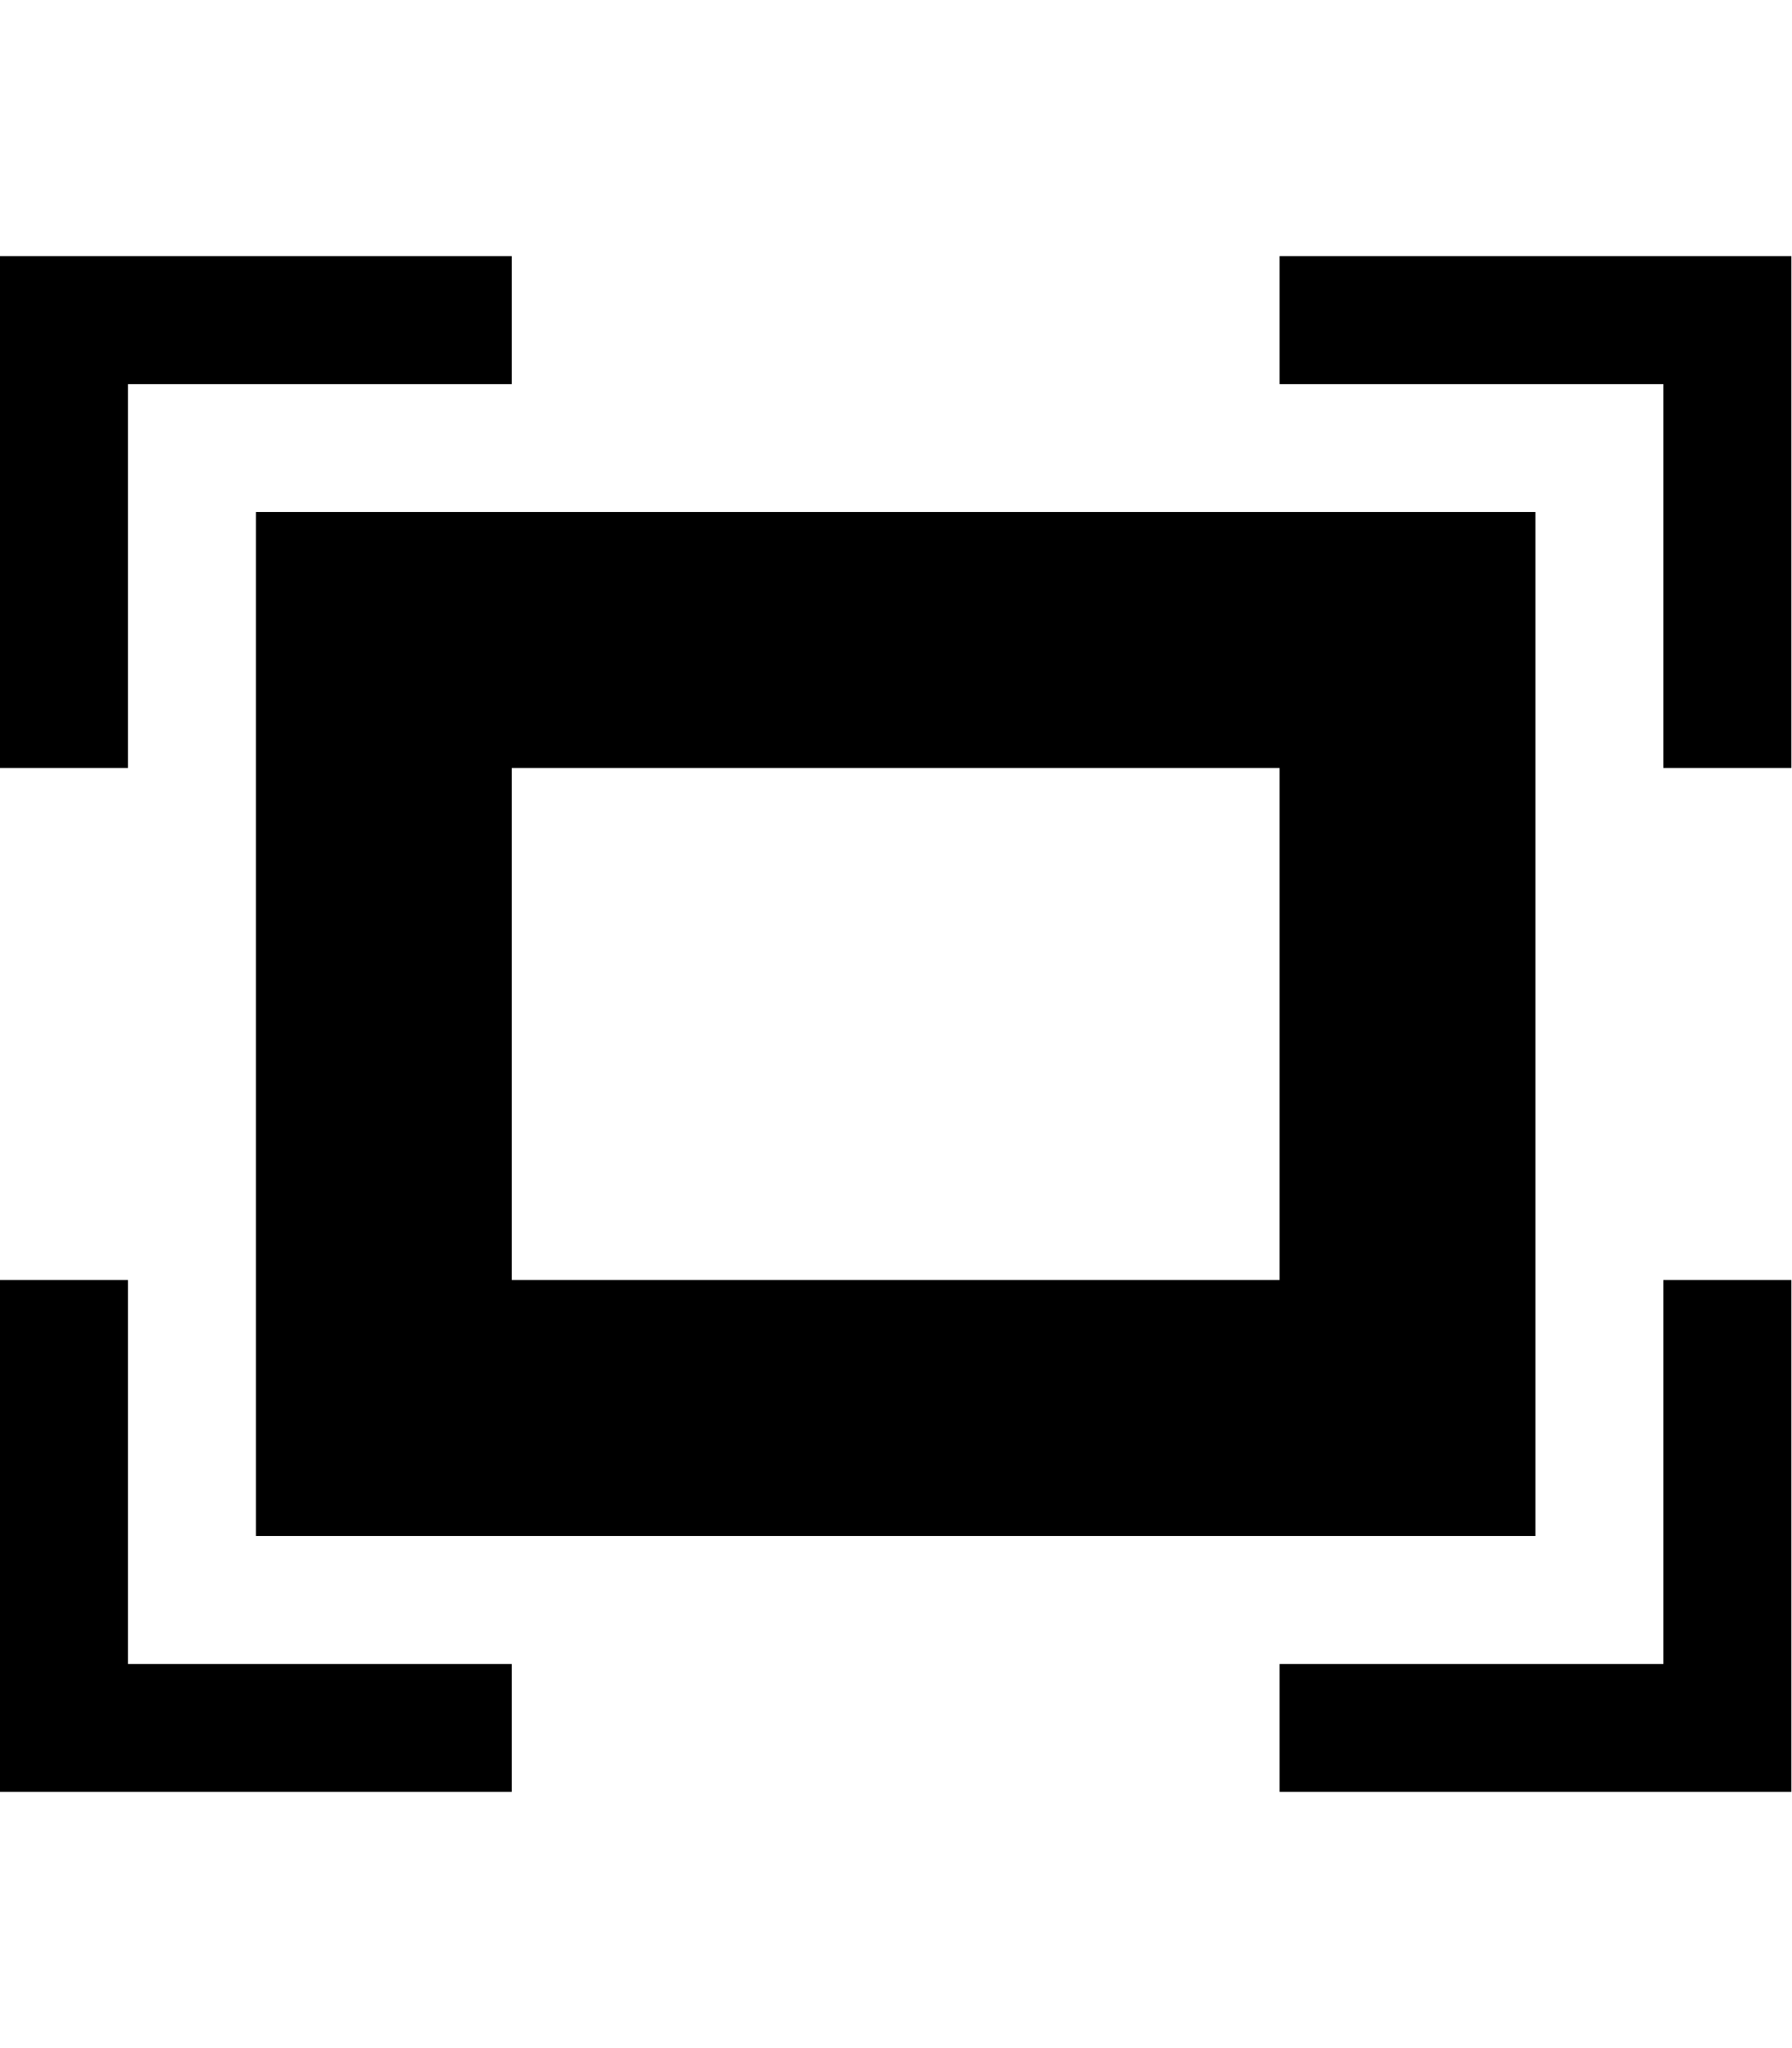
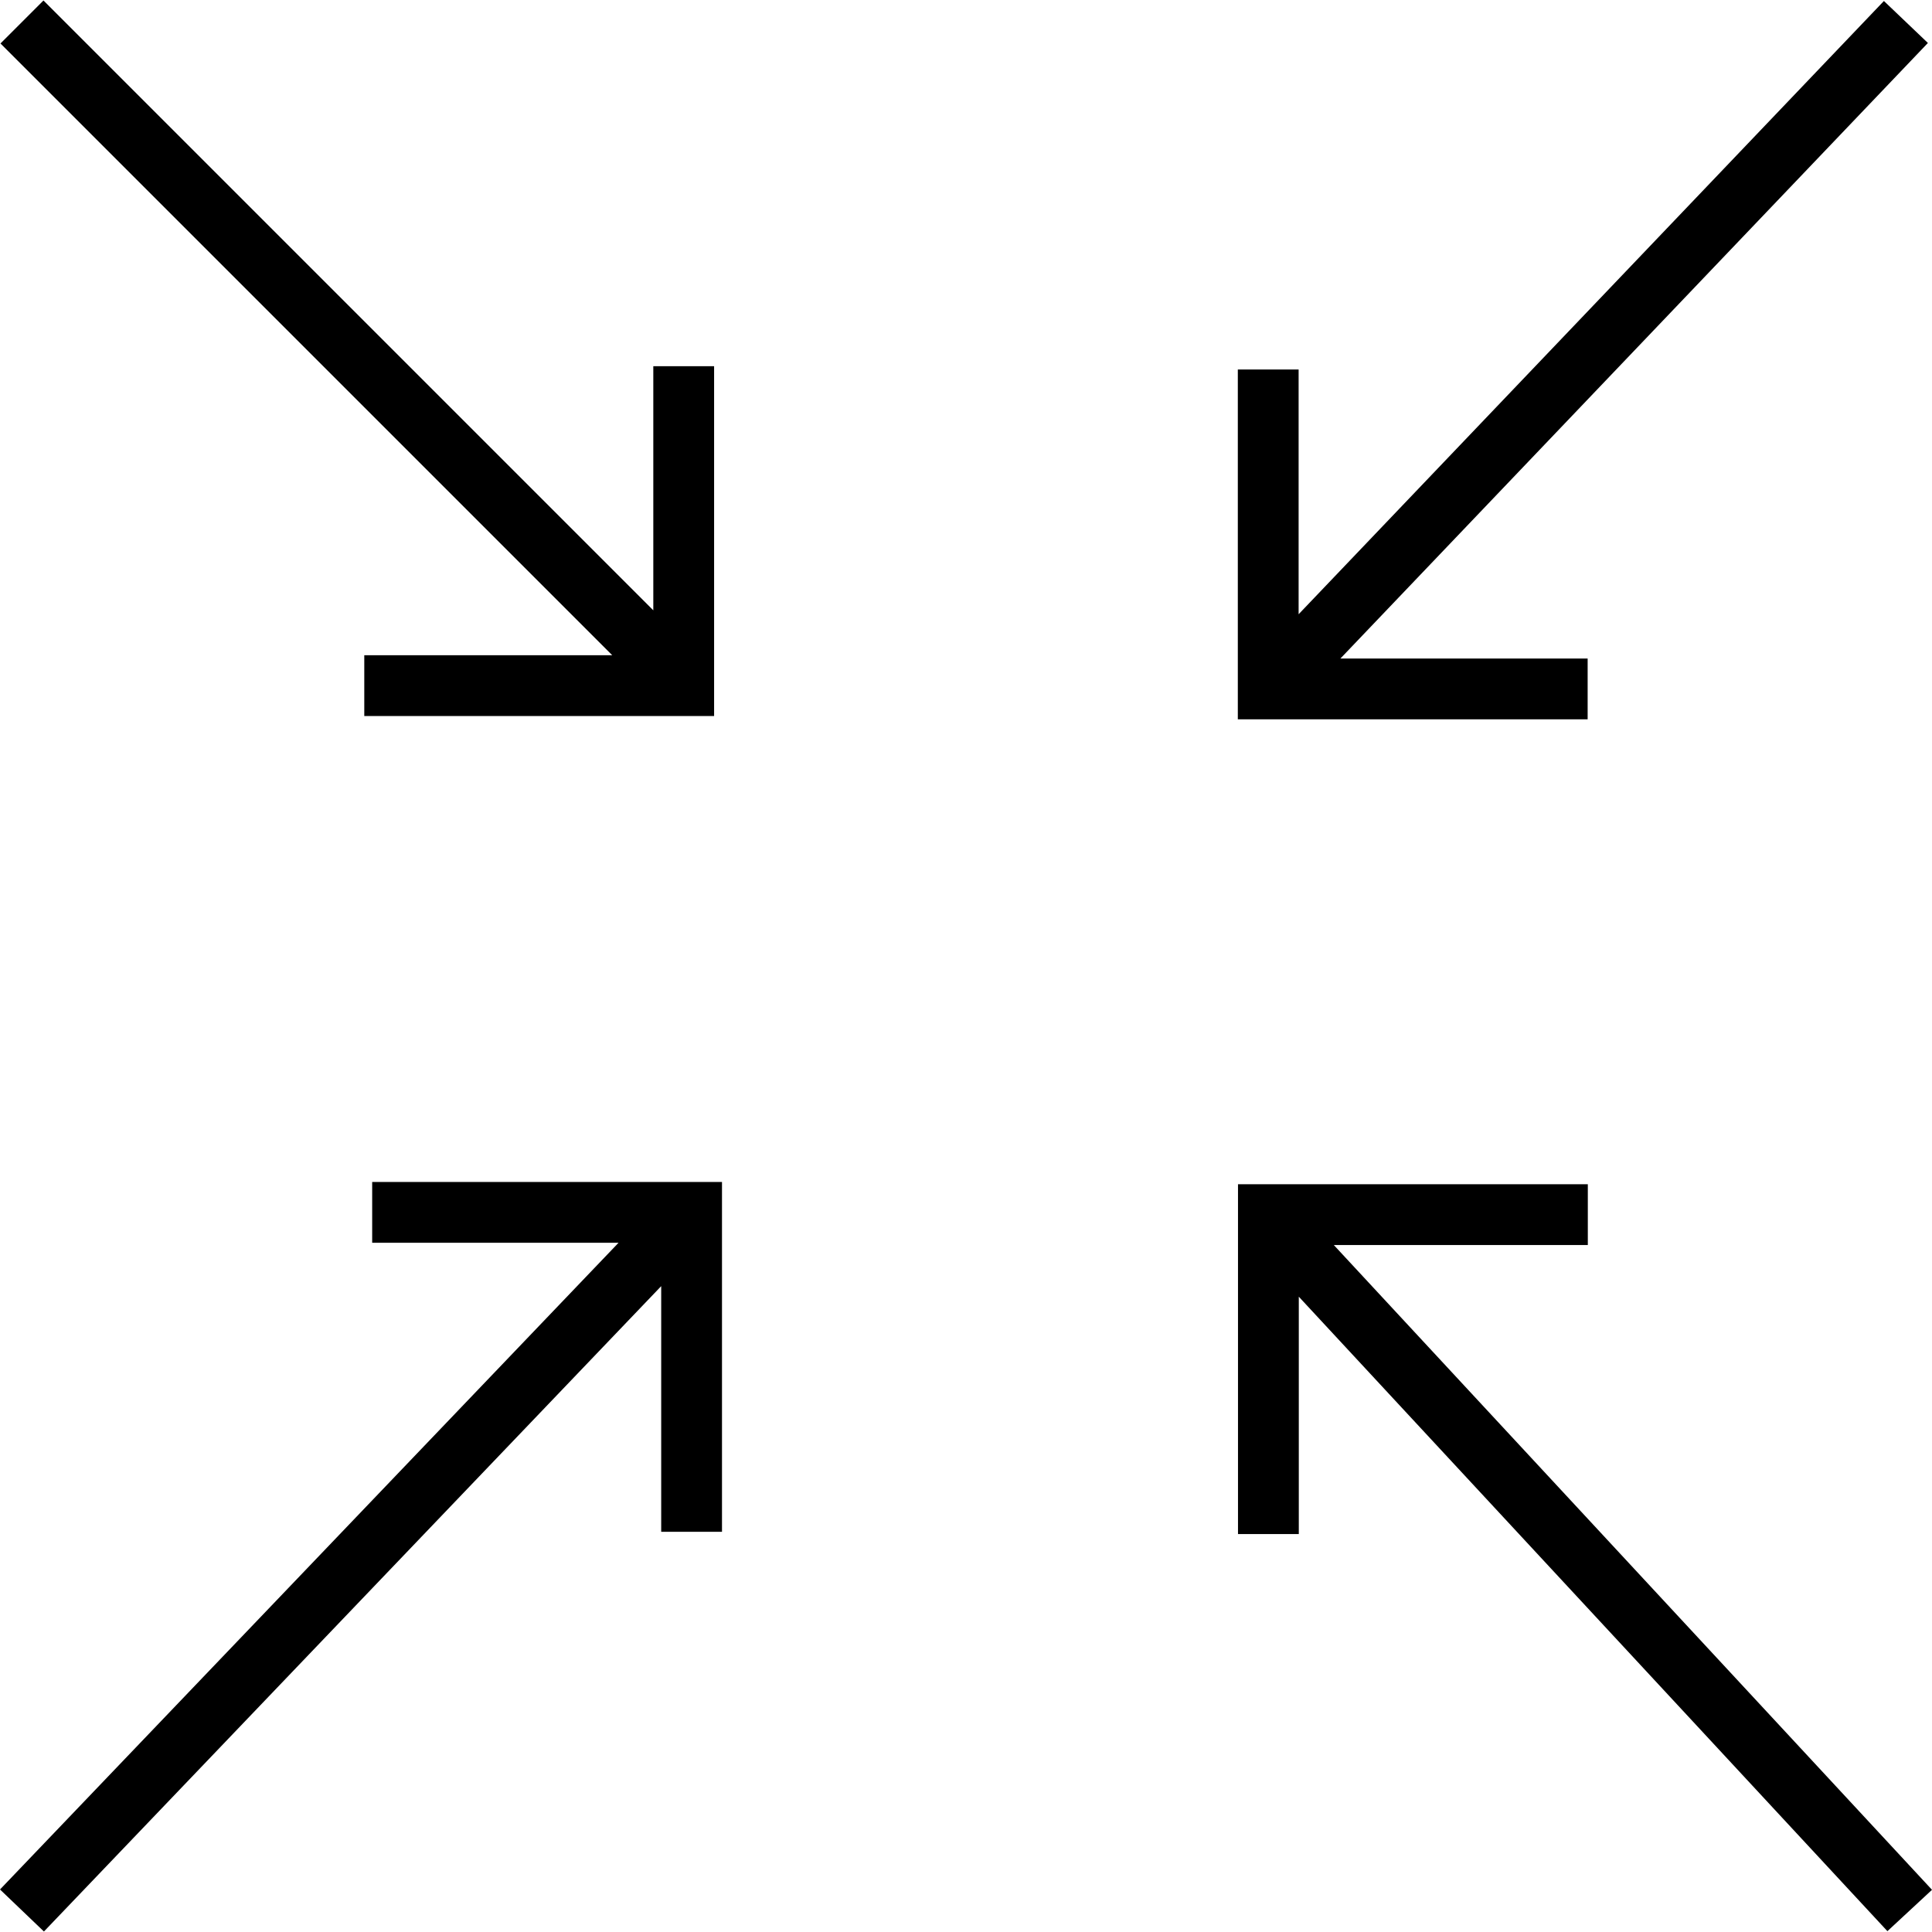
- <svg xmlns="http://www.w3.org/2000/svg" height="1024" width="895.875">
-   <path d="M128 768h639.875V256H128V768zM255.938 384h384v256h-384V384zM64 192.062h191.938v-64H0V384h64V192.062zM64 640H0v255.938h255.938V832H64V640zM639.938 128.062v64h191.938V384h64V128.062H639.938zM831.875 832H639.938v63.938h255.938V640h-64V832z" />
+ <svg xmlns="http://www.w3.org/2000/svg" version="1.1" id="Capa_1" x="0px" y="0px" viewBox="0 0 490.264 490.264" style="enable-background:new 0 0 490.264 490.264;" xml:space="preserve">
+   <g>
+     <polygon points="402.88,167.111 340.137,167.111 489.224,10.904 478.06,0.252 329.537,155.868 329.537,93.769 314.109,93.769    314.109,182.539 402.88,182.539  " />
+     <polygon points="92.439,166.268 92.439,181.695 181.21,181.695 181.21,92.925 165.782,92.925 165.782,154.878 11.029,0.124    0.121,11.032 155.356,166.268  " />
+     <polygon points="94.443,315.363 156.964,315.363 0,479.473 11.149,490.14 167.786,326.372 167.786,388.706 183.213,388.706    183.213,299.936 94.443,299.936  " />
+     <polygon points="490.264,479.559 338.474,315.944 402.925,315.944 402.925,300.516 314.154,300.516 314.154,389.286    329.582,389.286 329.582,329.049 478.949,490.053  " />
+   </g>
+   <g>
+ </g>
+   <g>
+ </g>
+   <g>
+ </g>
+   <g>
+ </g>
+   <g>
+ </g>
+   <g>
+ </g>
+   <g>
+ </g>
+   <g>
+ </g>
+   <g>
+ </g>
+   <g>
+ </g>
+   <g>
+ </g>
+   <g>
+ </g>
+   <g>
+ </g>
+   <g>
+ </g>
+   <g>
+ </g>
</svg>
